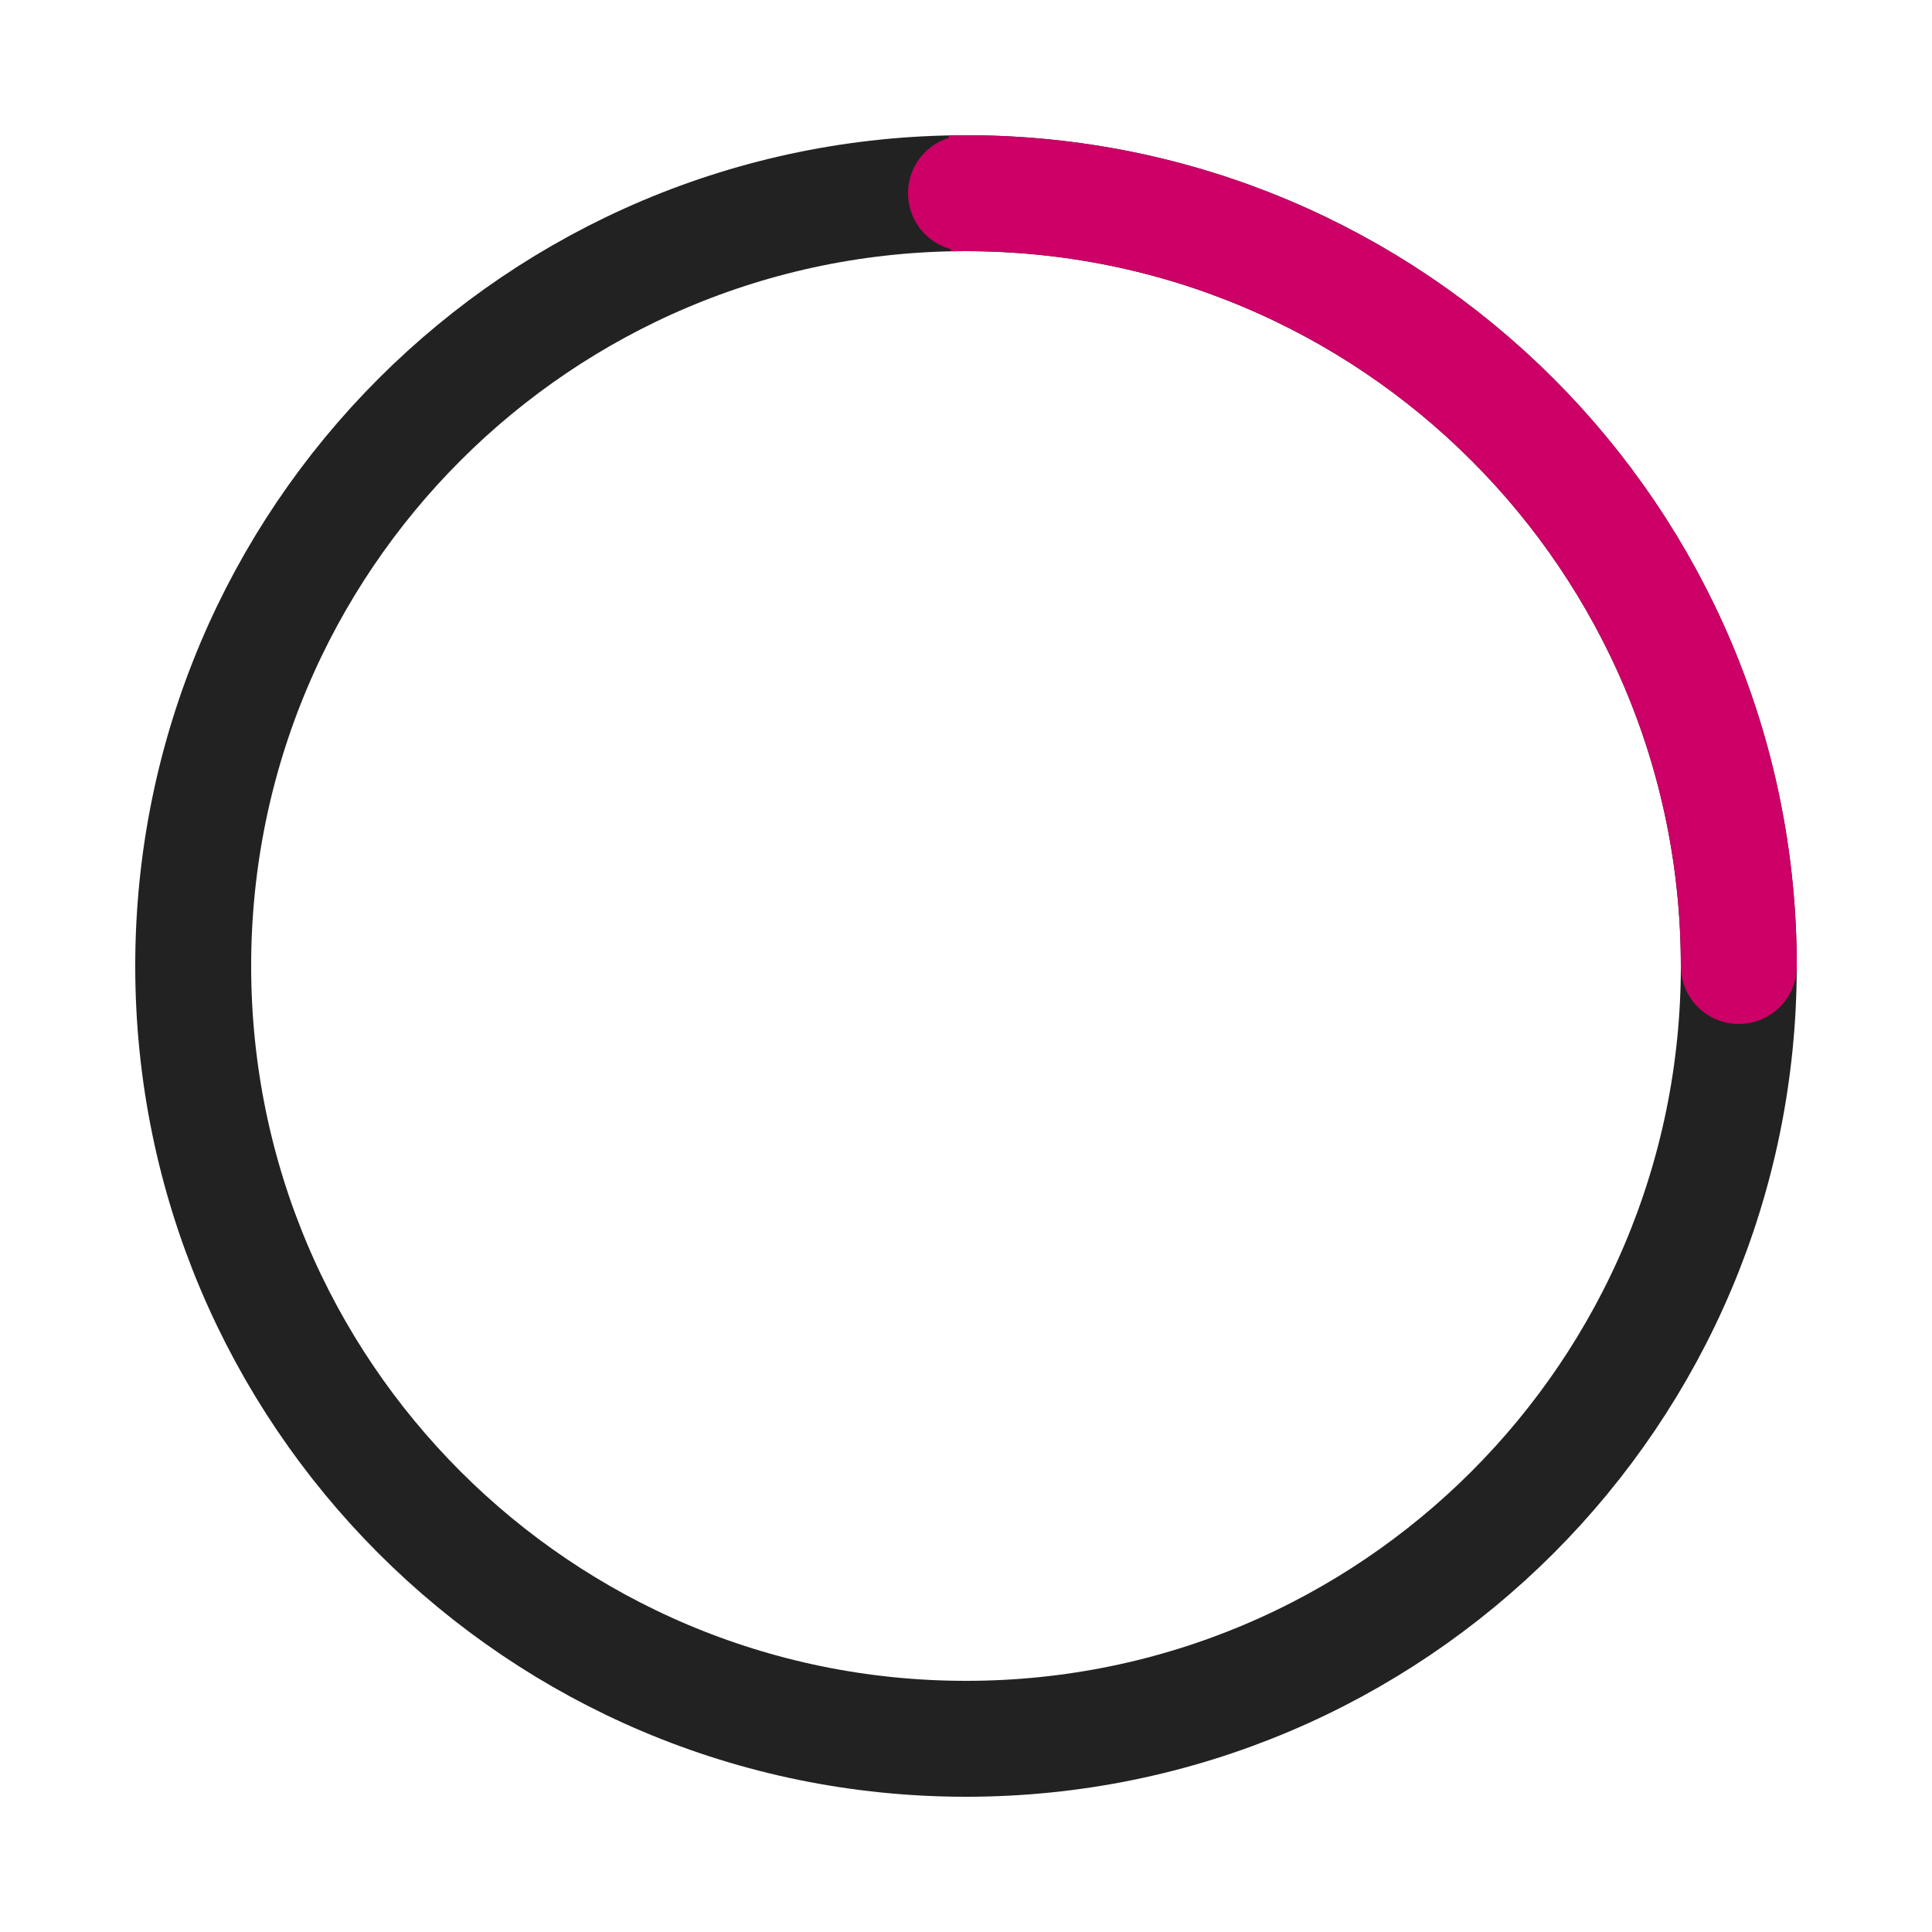
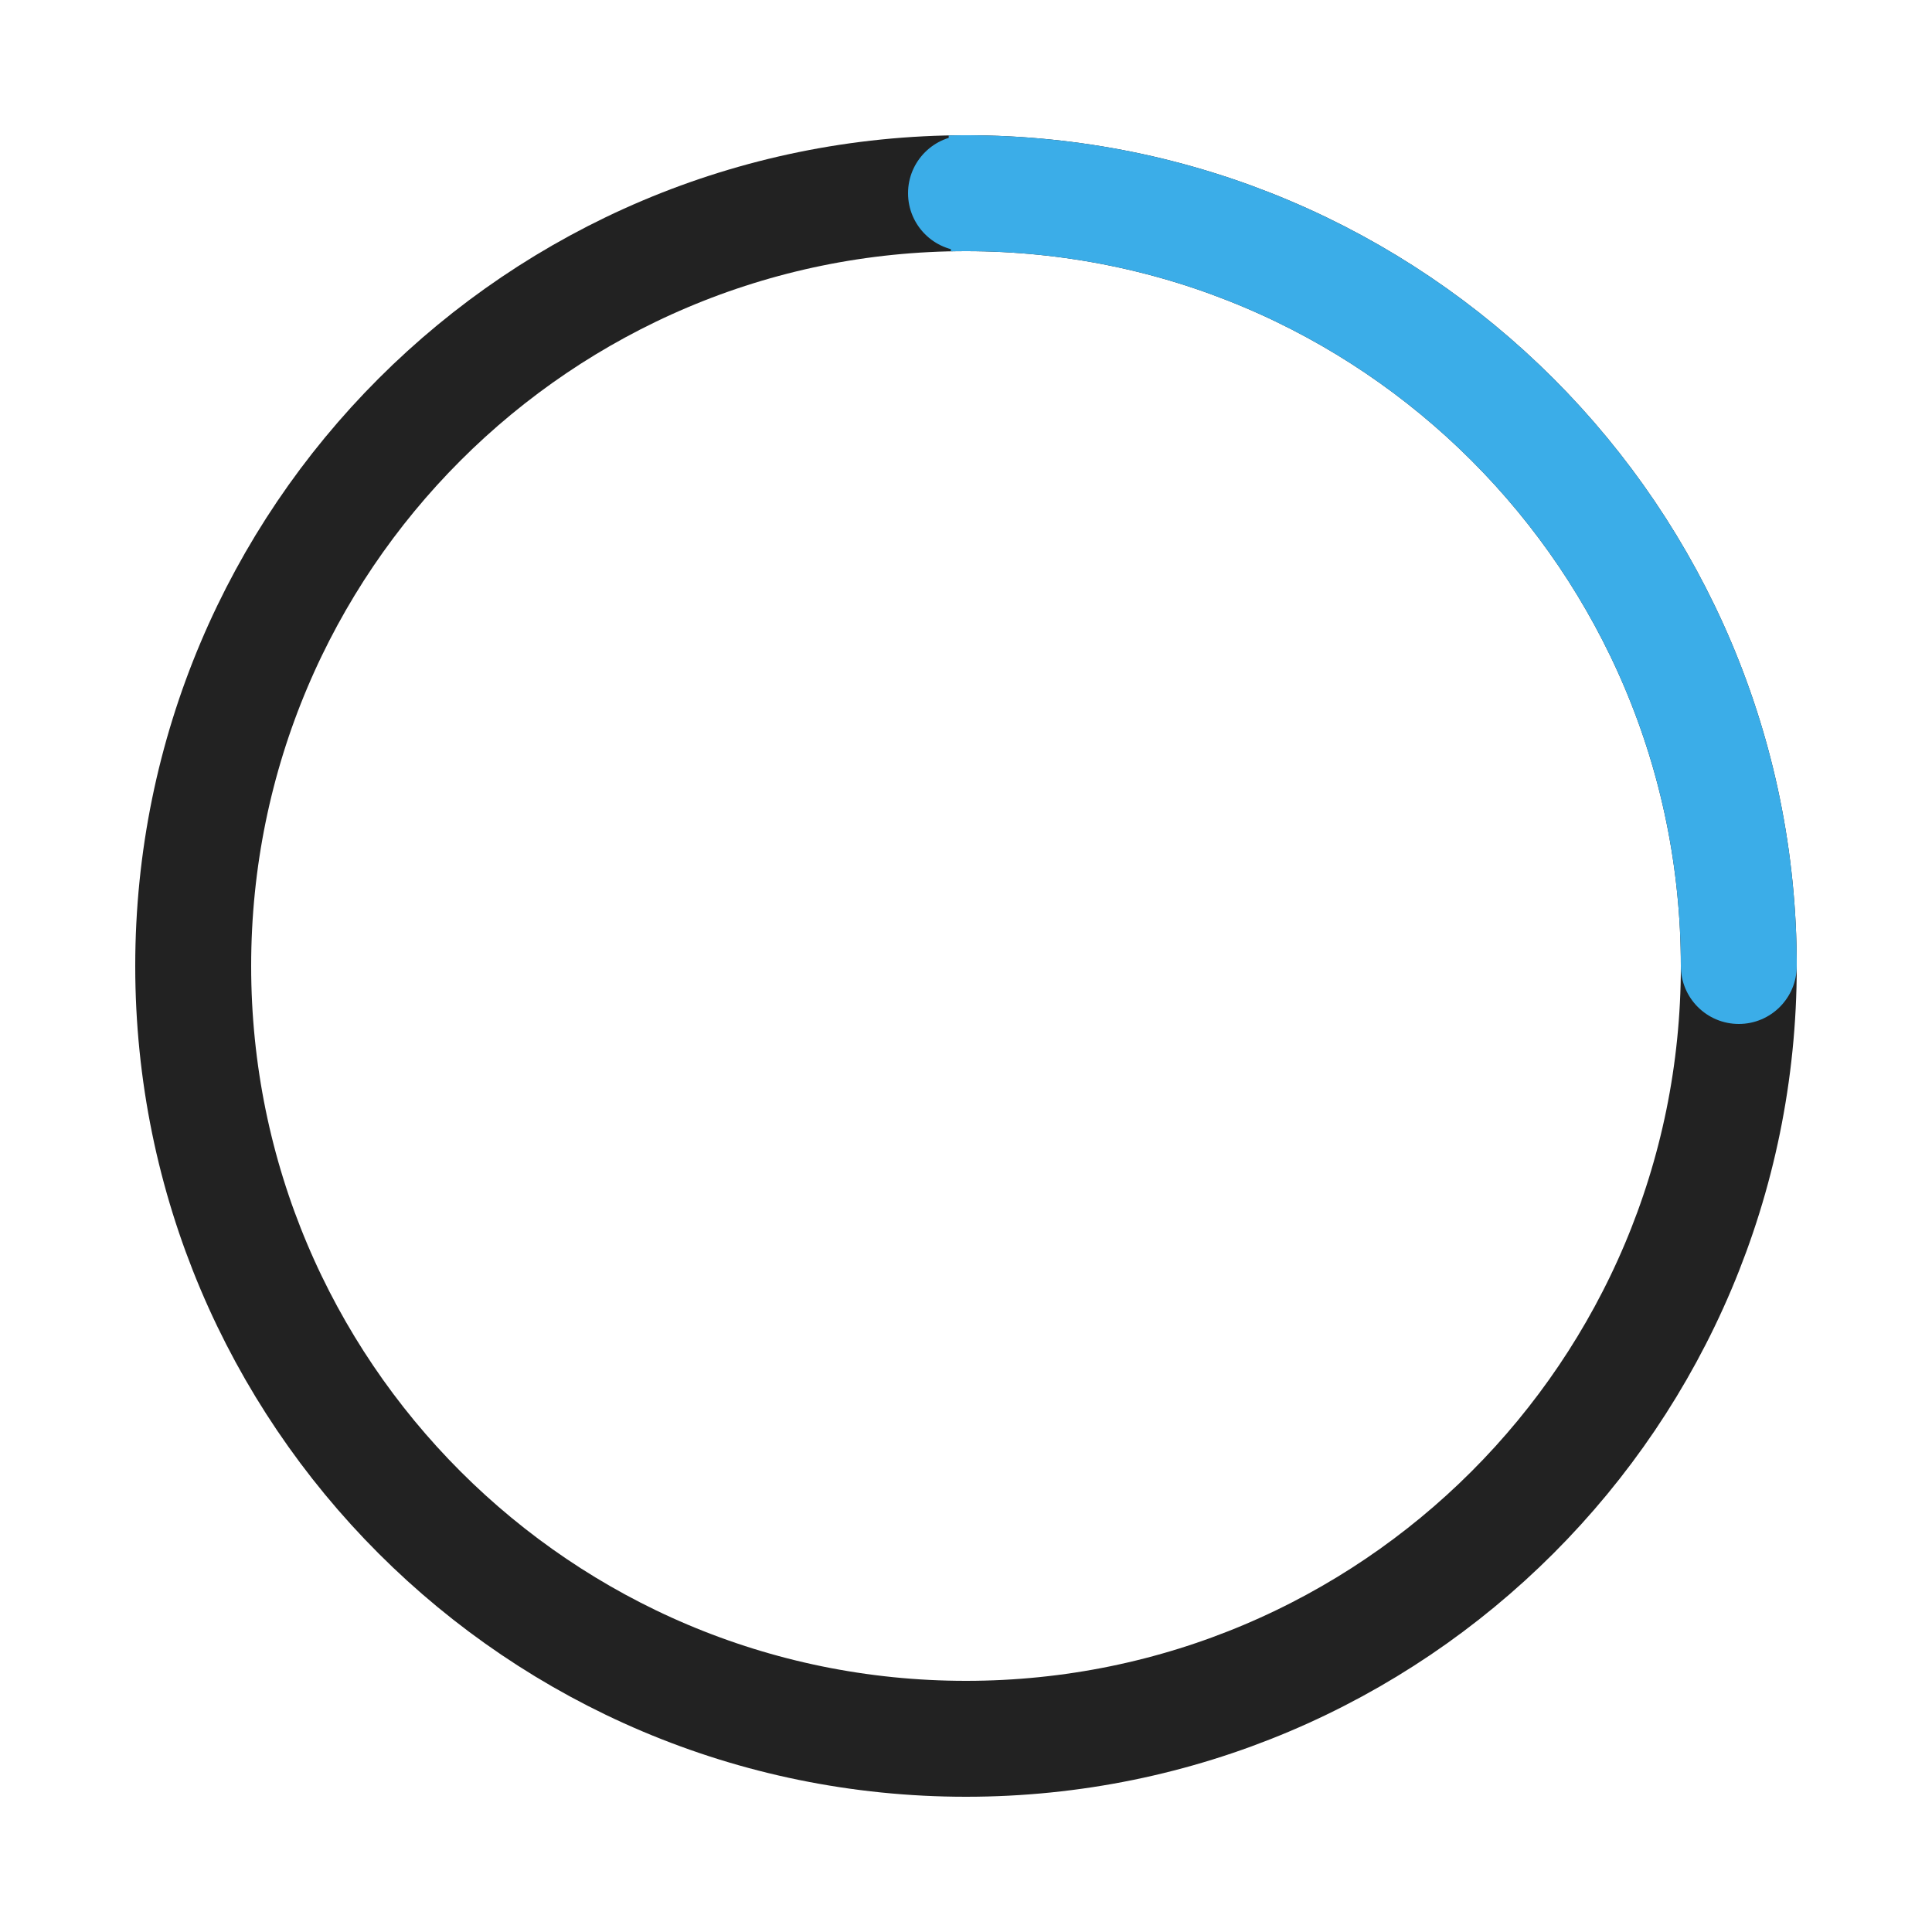
- <svg xmlns="http://www.w3.org/2000/svg" width="100" height="100" viewBox="0 0 100 100">
-   <circle cx="50" cy="50" r="40" stroke="#222222" stroke-width="6" fill="none" />
-   <circle cx="50" cy="50" r="40" stroke="#cc0066" stroke-width="6" stroke-dasharray="62.83 187.69" transform="rotate(-90 50 50)" fill="none" />
-   <circle cx="50" cy="10" r="3" fill="#cc0066" />
-   <circle cx="90" cy="50" r="3" fill="#cc0066" />
+ <svg xmlns="http://www.w3.org/2000/svg" width="100" height="100" viewBox="0 0 100 100" version="1.1" id="svg4">
+   <defs id="defs4" />
+   <circle cx="50" cy="50" r="40" stroke="#222222" stroke-width="6" fill="none" id="circle1" />
+   <circle stroke="#cc0066" stroke-width="6" stroke-dasharray="62.83 187.69" transform="rotate(-90 50 50)" fill="none" id="circle2" r="40" cy="50" cx="50" style="stroke:#3bade8;stroke-opacity:1" />
+   <circle cx="50" cy="10" r="3" fill="#cc0066" id="circle3" style="fill:#3bade8;fill-opacity:1" />
+   <circle cx="90" cy="50" r="3" fill="#cc0066" id="circle4" style="fill:#3bade8;fill-opacity:1" />
</svg>
